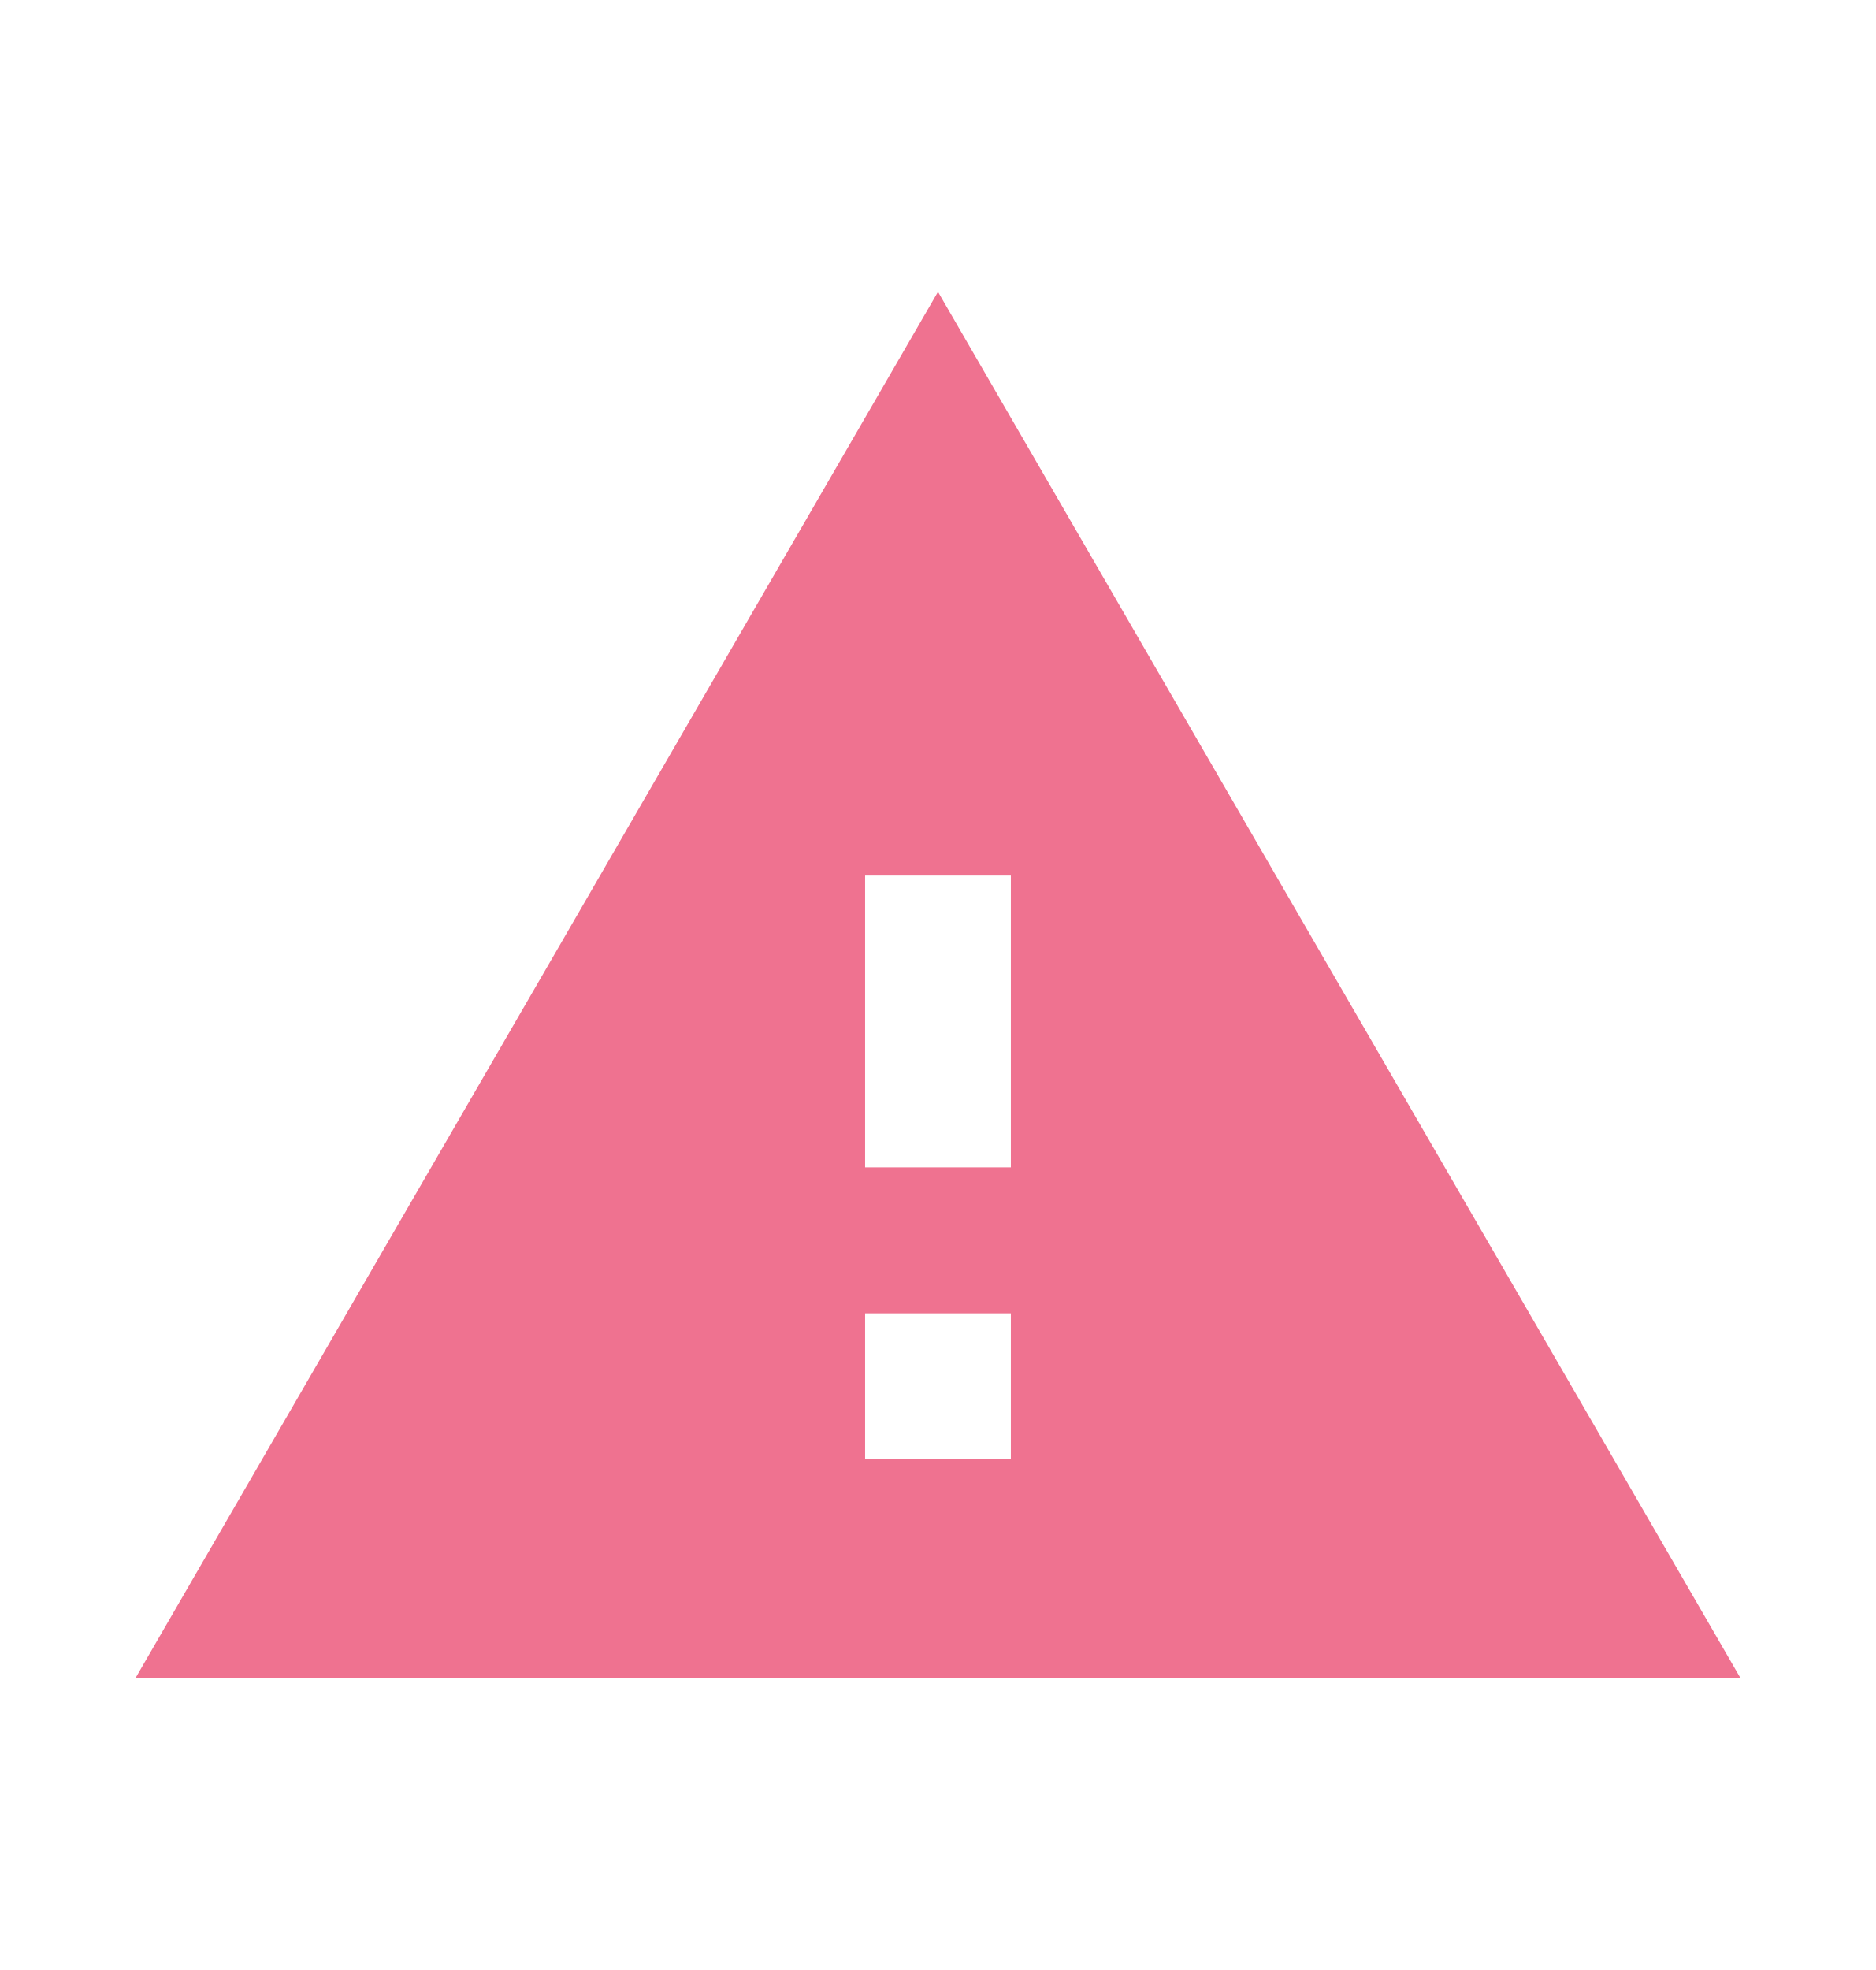
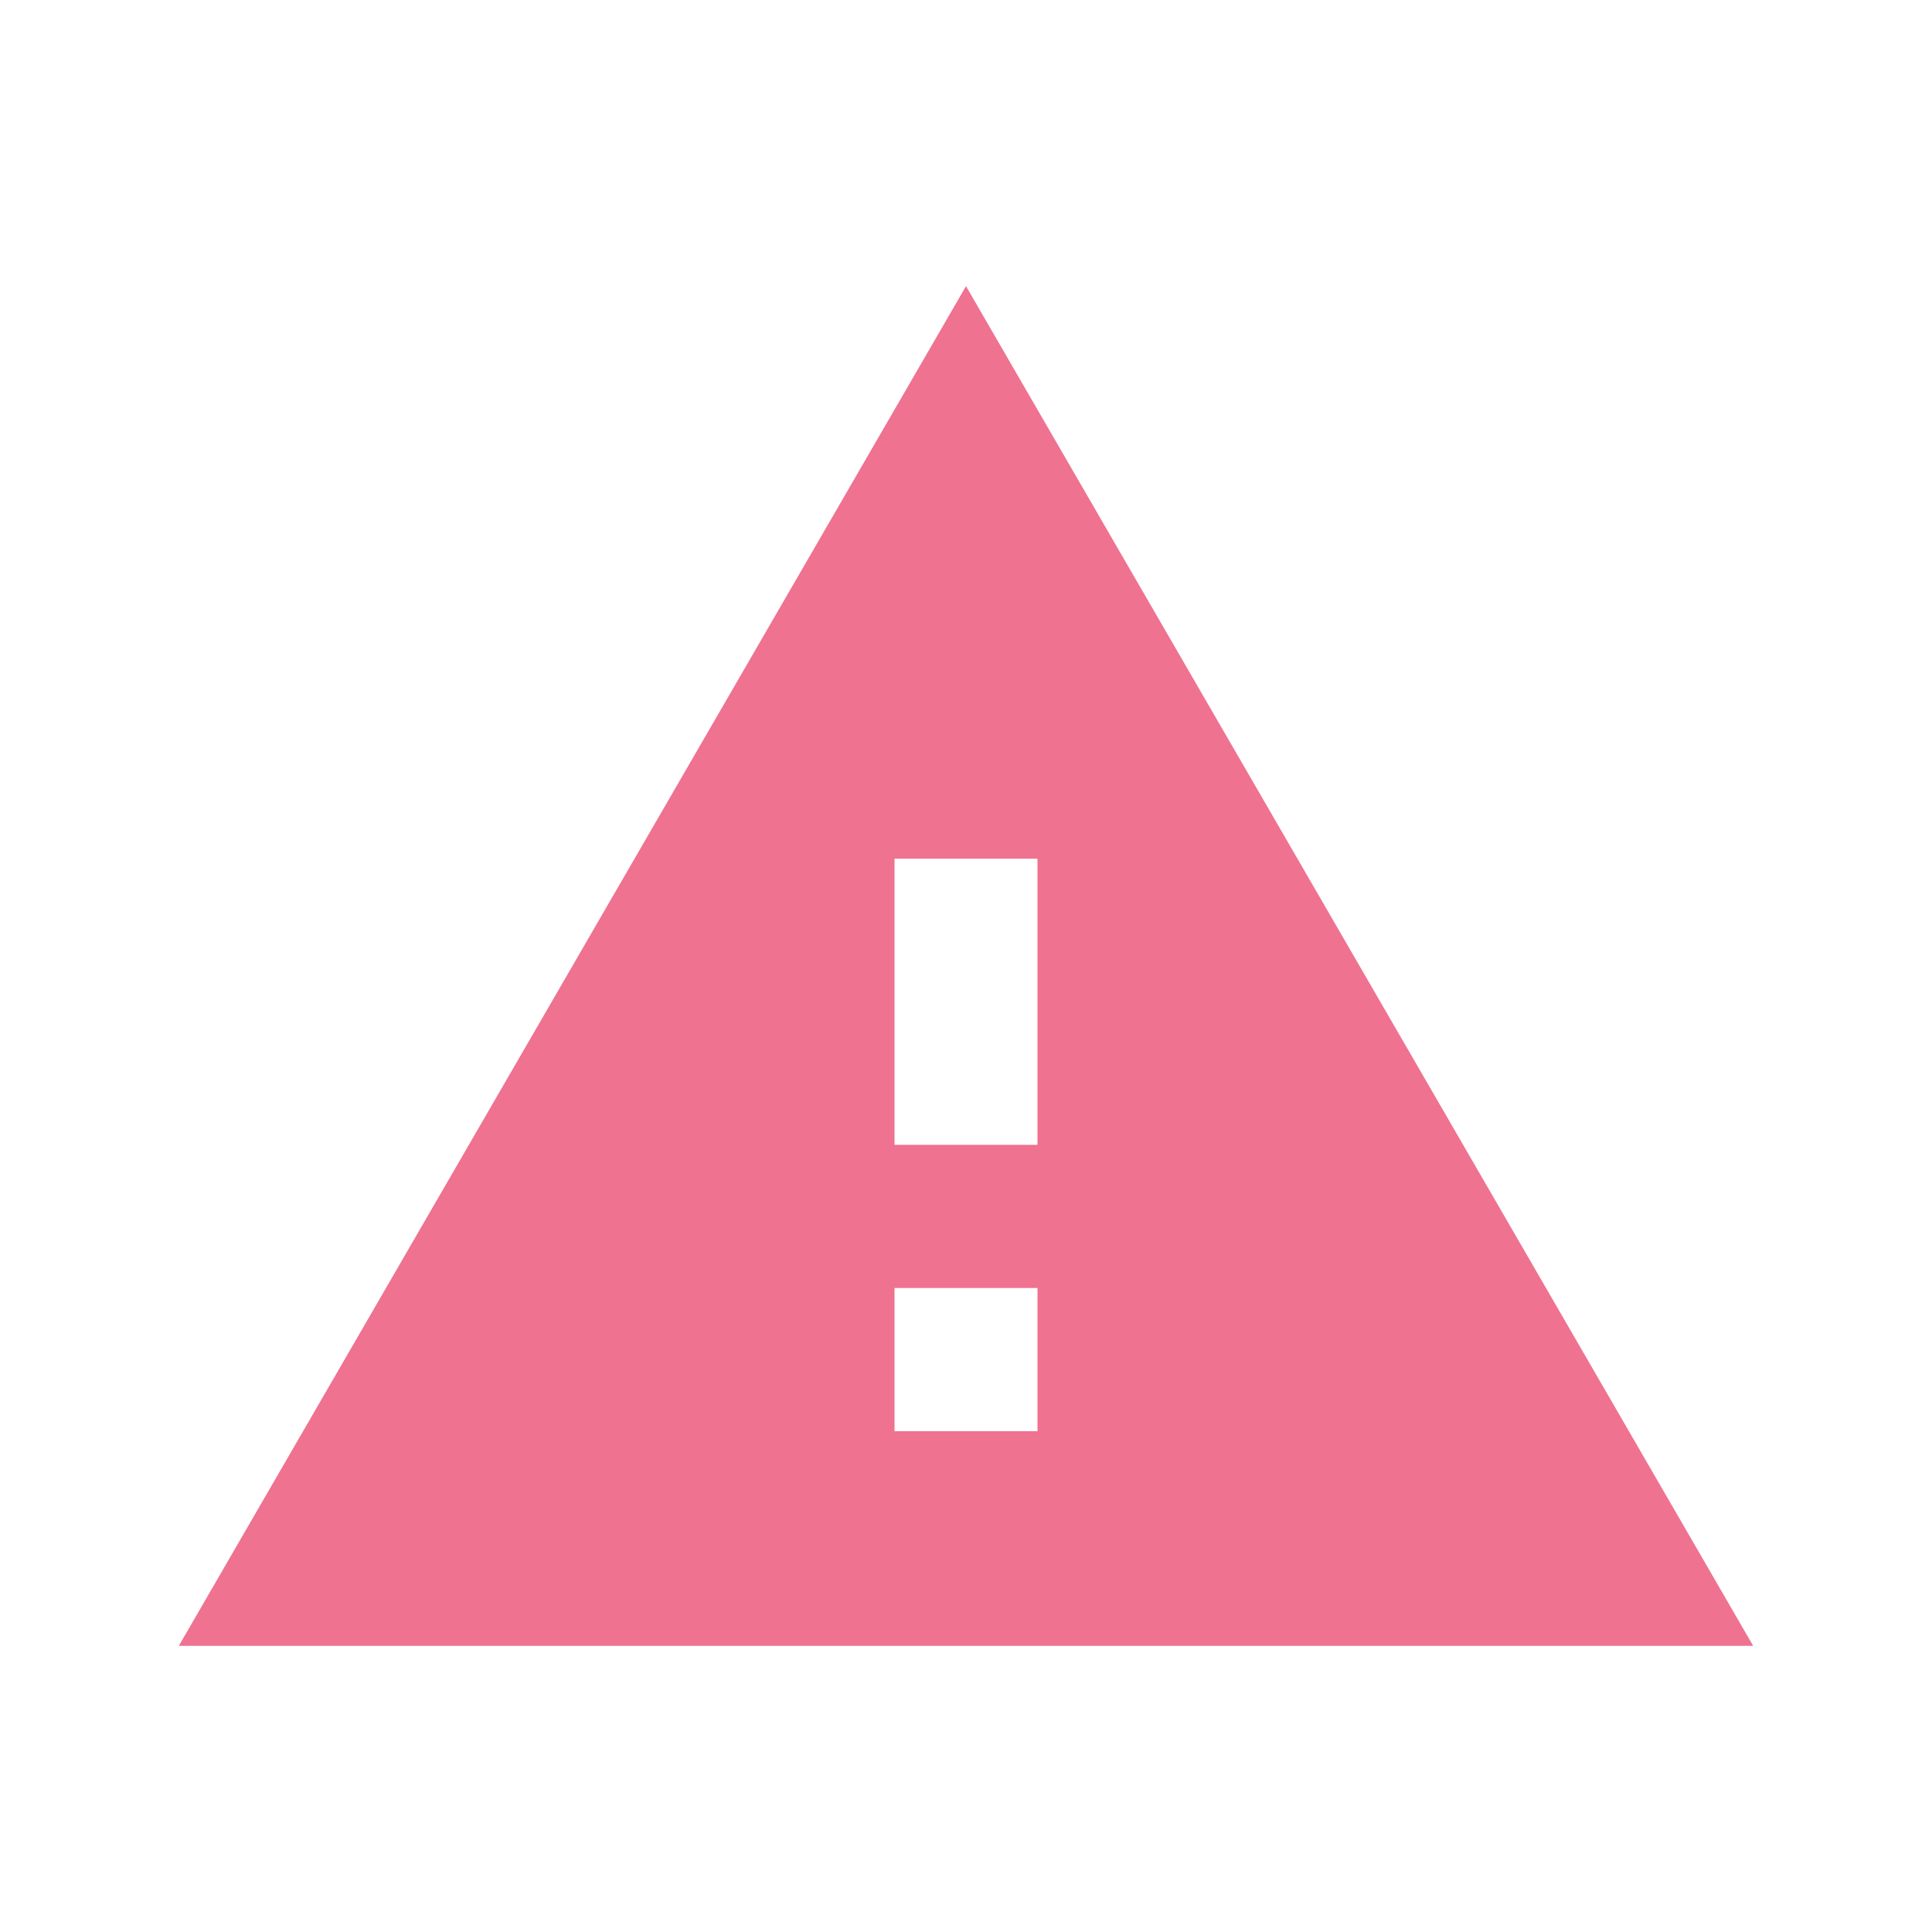
- <svg xmlns="http://www.w3.org/2000/svg" width="20" height="21" viewBox="0 0 8 9" fill="none">
+ <svg xmlns="http://www.w3.org/2000/svg" width="16" height="16" viewBox="0 0 8 9" fill="none">
  <path fill-rule="evenodd" clip-rule="evenodd" d="M7.667 7.667L4 1.333L0.333 7.667H7.667ZM3.667 6.667V6H4.333V6.667H3.667ZM3.667 5.333H4.333V4H3.667V5.333Z" fill="#EF7290" />
</svg>
